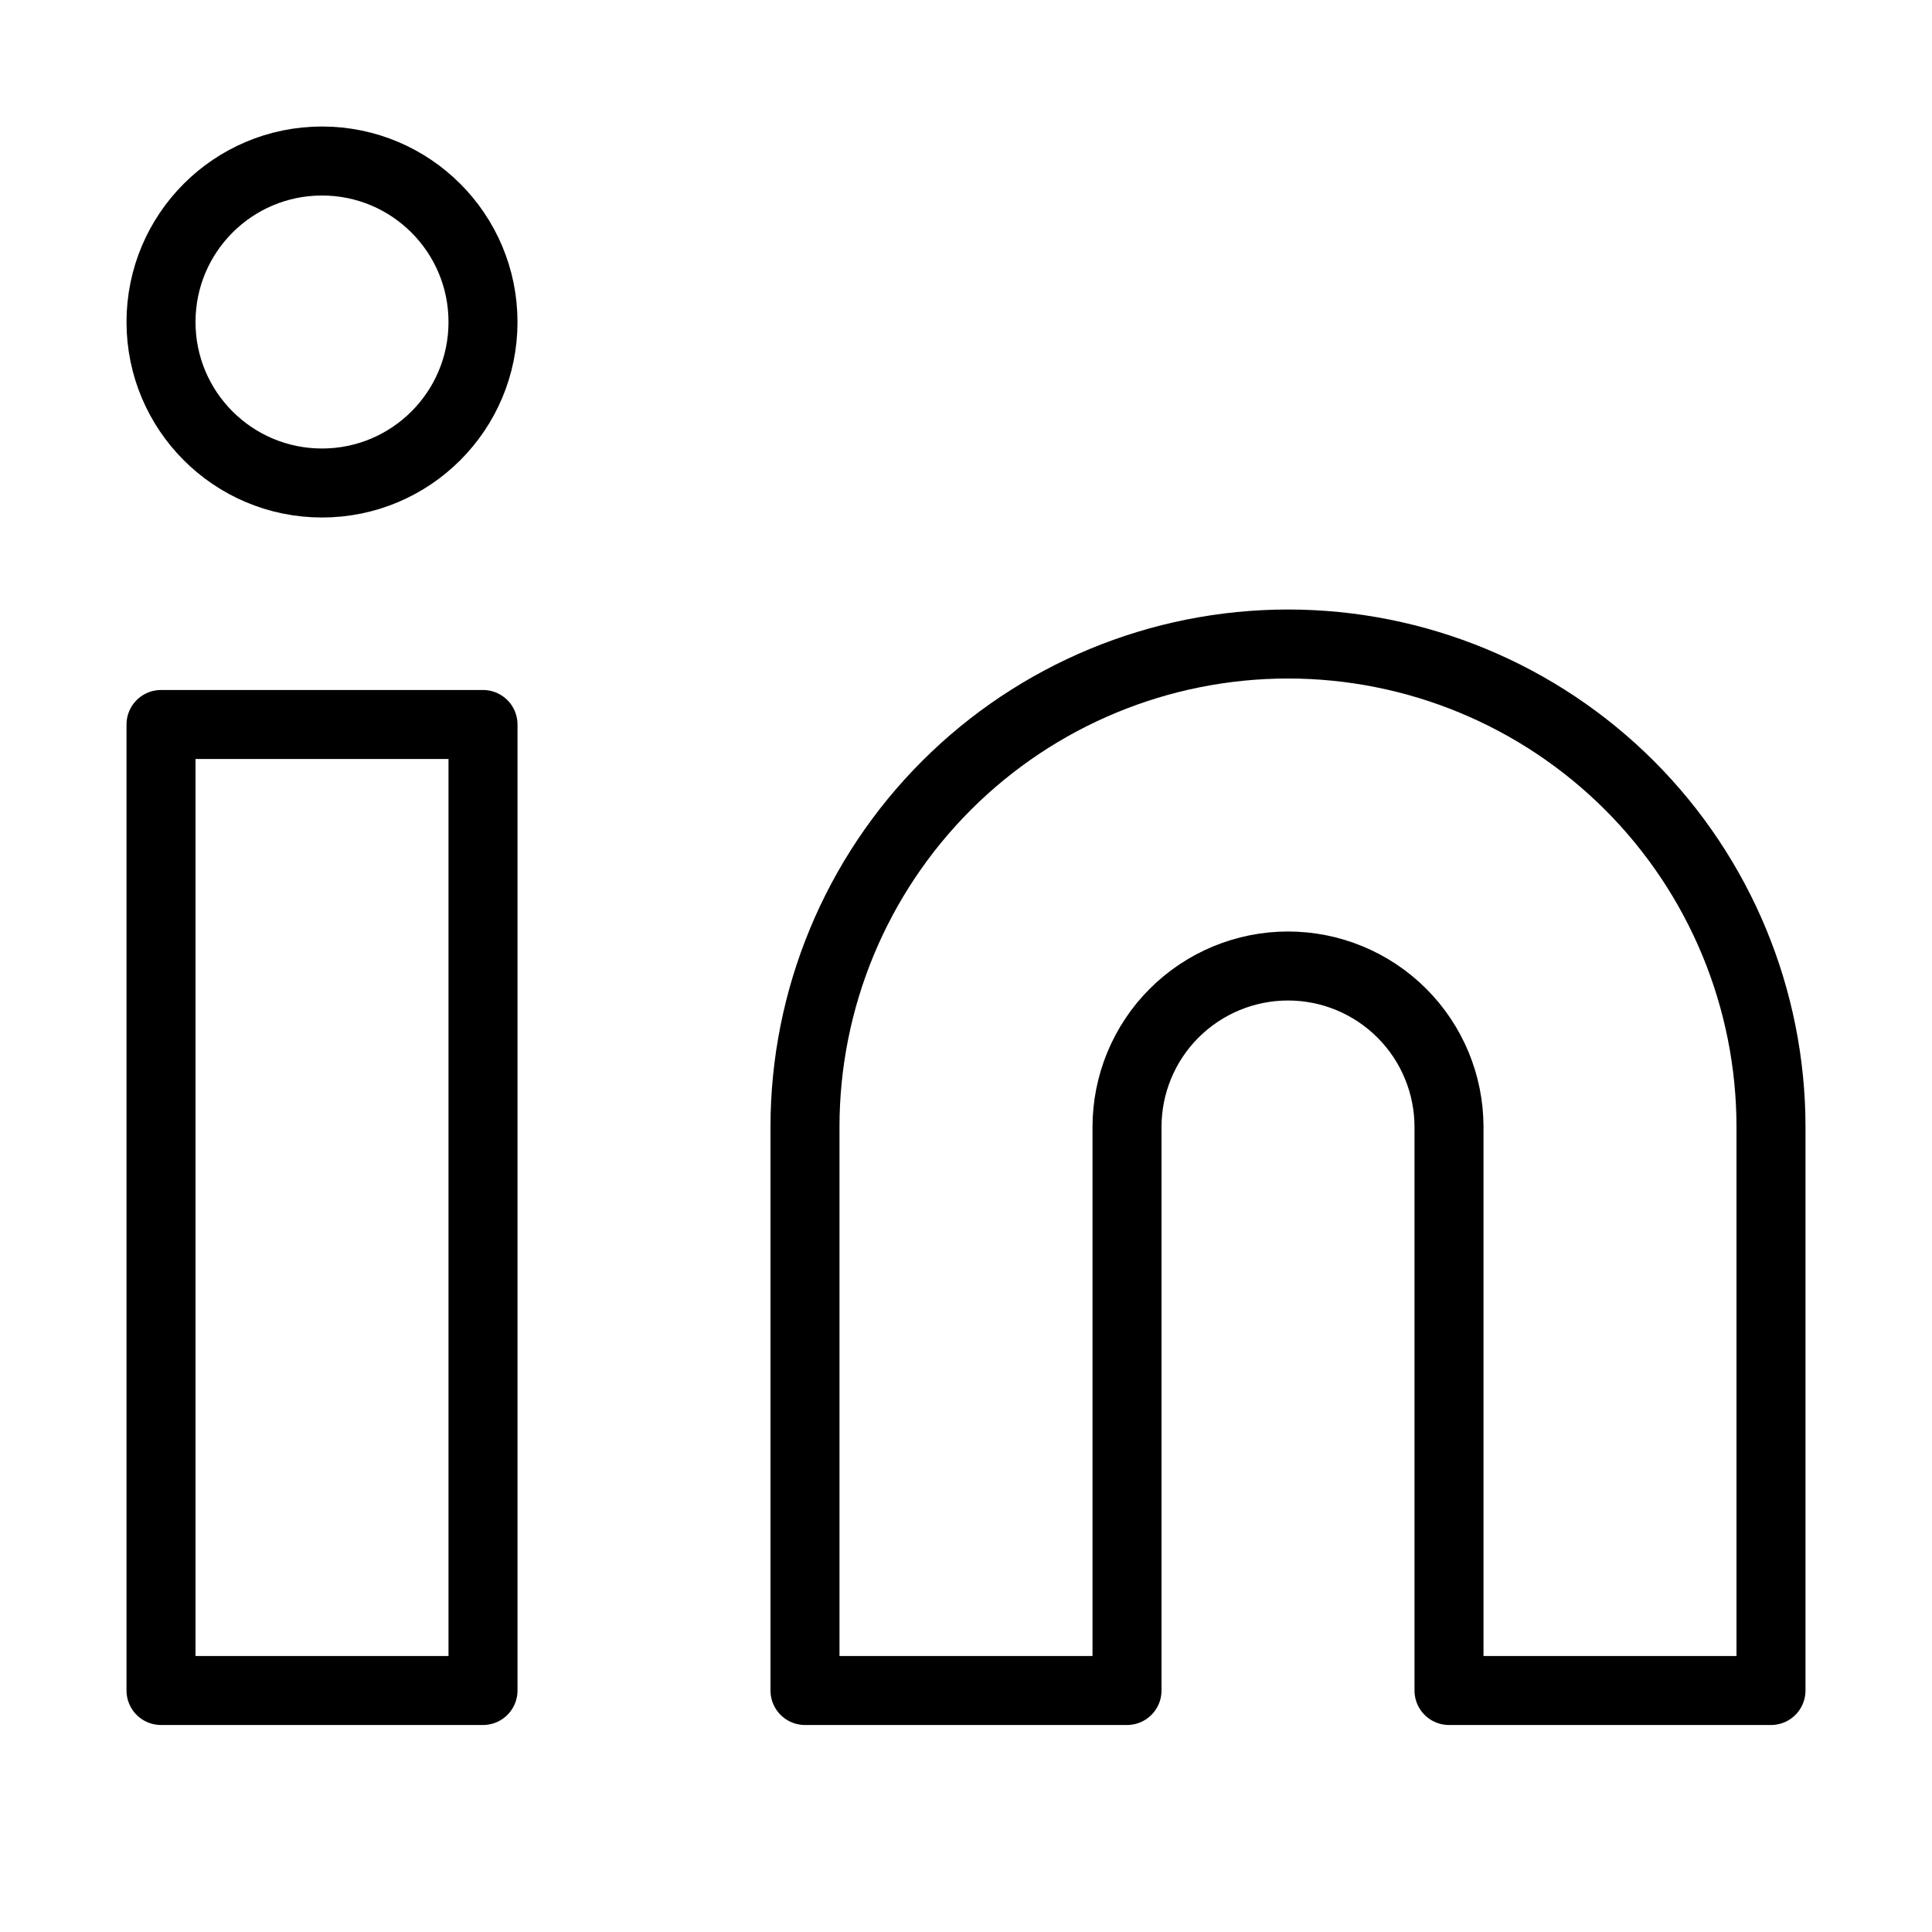
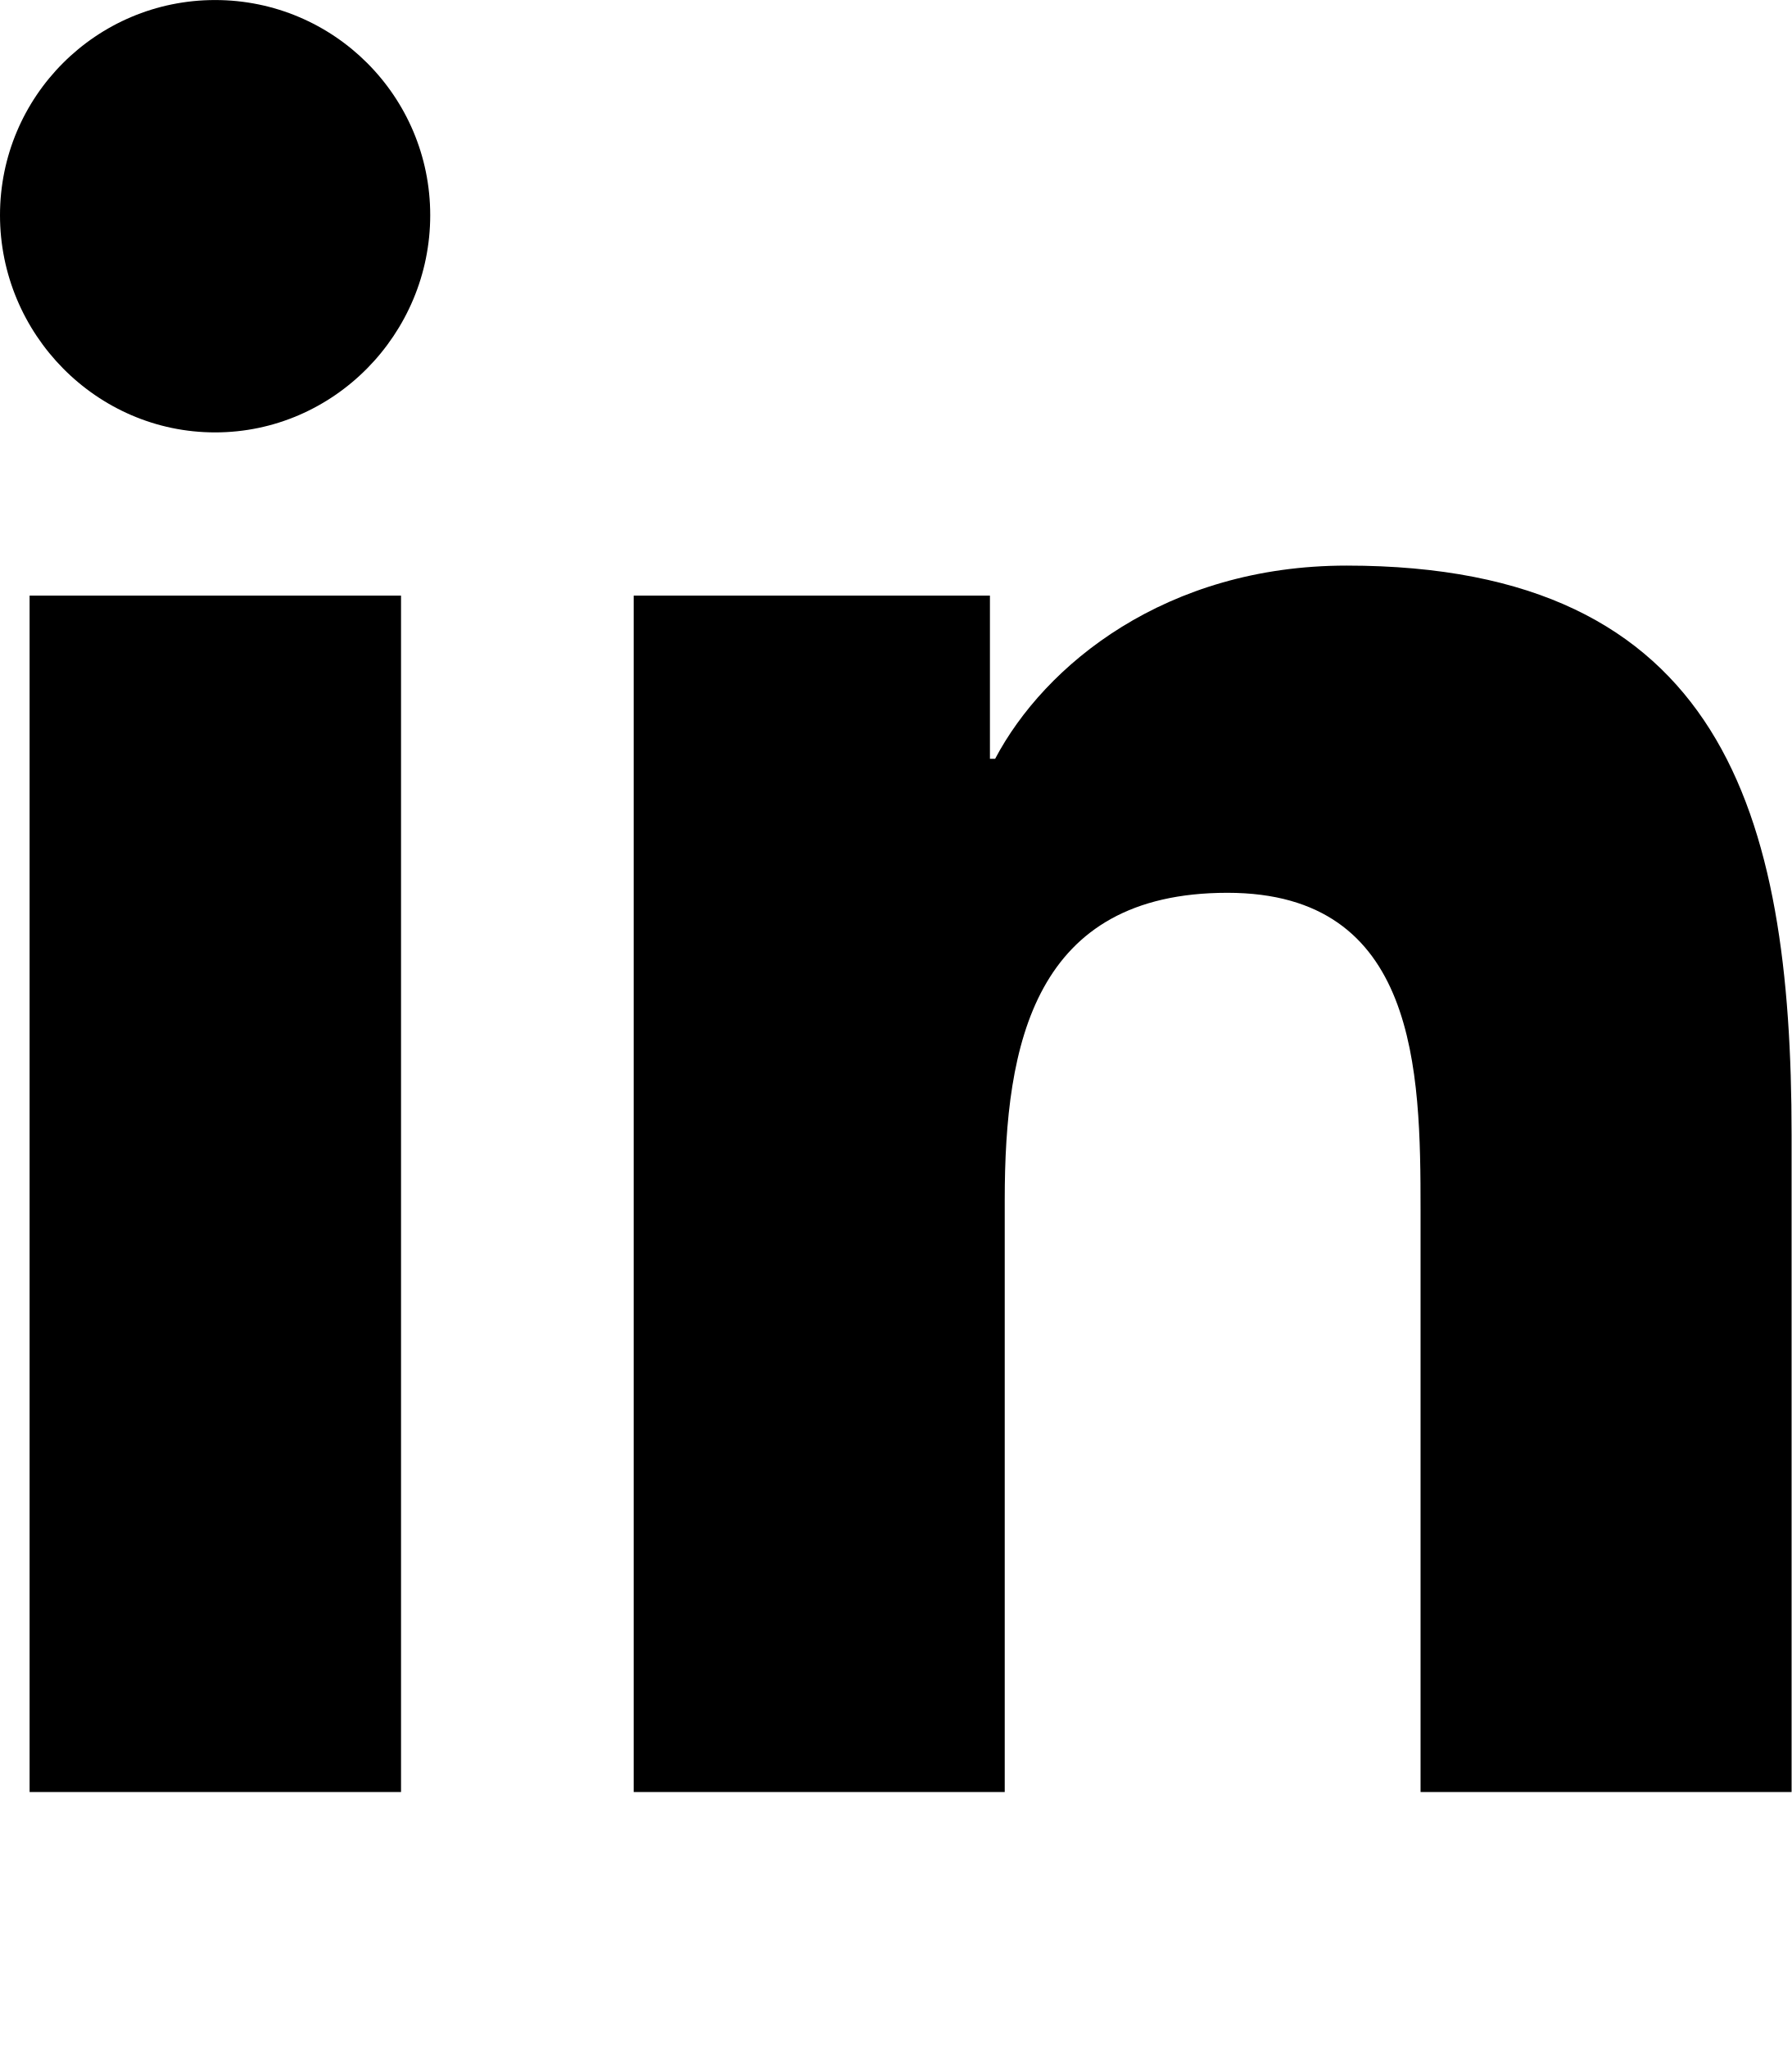
- <svg xmlns="http://www.w3.org/2000/svg" width="56" height="56" viewBox="0 0 56 56" fill="none">
-   <path d="M37.333 18.667C41.046 18.667 44.607 20.142 47.233 22.767C49.858 25.393 51.333 28.954 51.333 32.667V49H42V32.667C42 31.429 41.508 30.242 40.633 29.367C39.758 28.492 38.571 28 37.333 28C36.096 28 34.909 28.492 34.033 29.367C33.158 30.242 32.667 31.429 32.667 32.667V49H23.333V32.667C23.333 28.954 24.808 25.393 27.434 22.767C30.059 20.142 33.62 18.667 37.333 18.667V18.667Z" stroke="black" stroke-width="2" stroke-linecap="round" stroke-linejoin="round" />
-   <path d="M14 21H4.667V49H14V21Z" stroke="black" stroke-width="2" stroke-linecap="round" stroke-linejoin="round" />
-   <path d="M9.333 14C11.911 14 14 11.911 14 9.334C14 6.756 11.911 4.667 9.333 4.667C6.756 4.667 4.667 6.756 4.667 9.334C4.667 11.911 6.756 14 9.333 14Z" stroke="black" stroke-width="2" stroke-linecap="round" stroke-linejoin="round" />
+ <svg xmlns="http://www.w3.org/2000/svg" aria-hidden="true" focusable="false" data-prefix="fab" data-icon="linkedin-in" class="svg-inline--fa fa-linkedin-in fa-w-14" role="img" viewBox="0 0 448 512">
+   <path fill="currentColor" d="M100.28 448H7.4V148.9h92.88zM53.79 108.1C24.09 108.1 0 83.5 0 53.8a53.79 53.79 0 0 1 107.58 0c0 29.7-24.1 54.3-53.79 54.3zM447.9 448h-92.68V302.4c0-34.7-.7-79.2-48.29-79.2-48.29 0-55.69 37.7-55.69 76.7V448h-92.78V148.9h89.08v40.8h1.3c12.4-23.5 42.69-48.3 87.88-48.3 94 0 111.28 61.9 111.28 142.3V448z" />
</svg>
